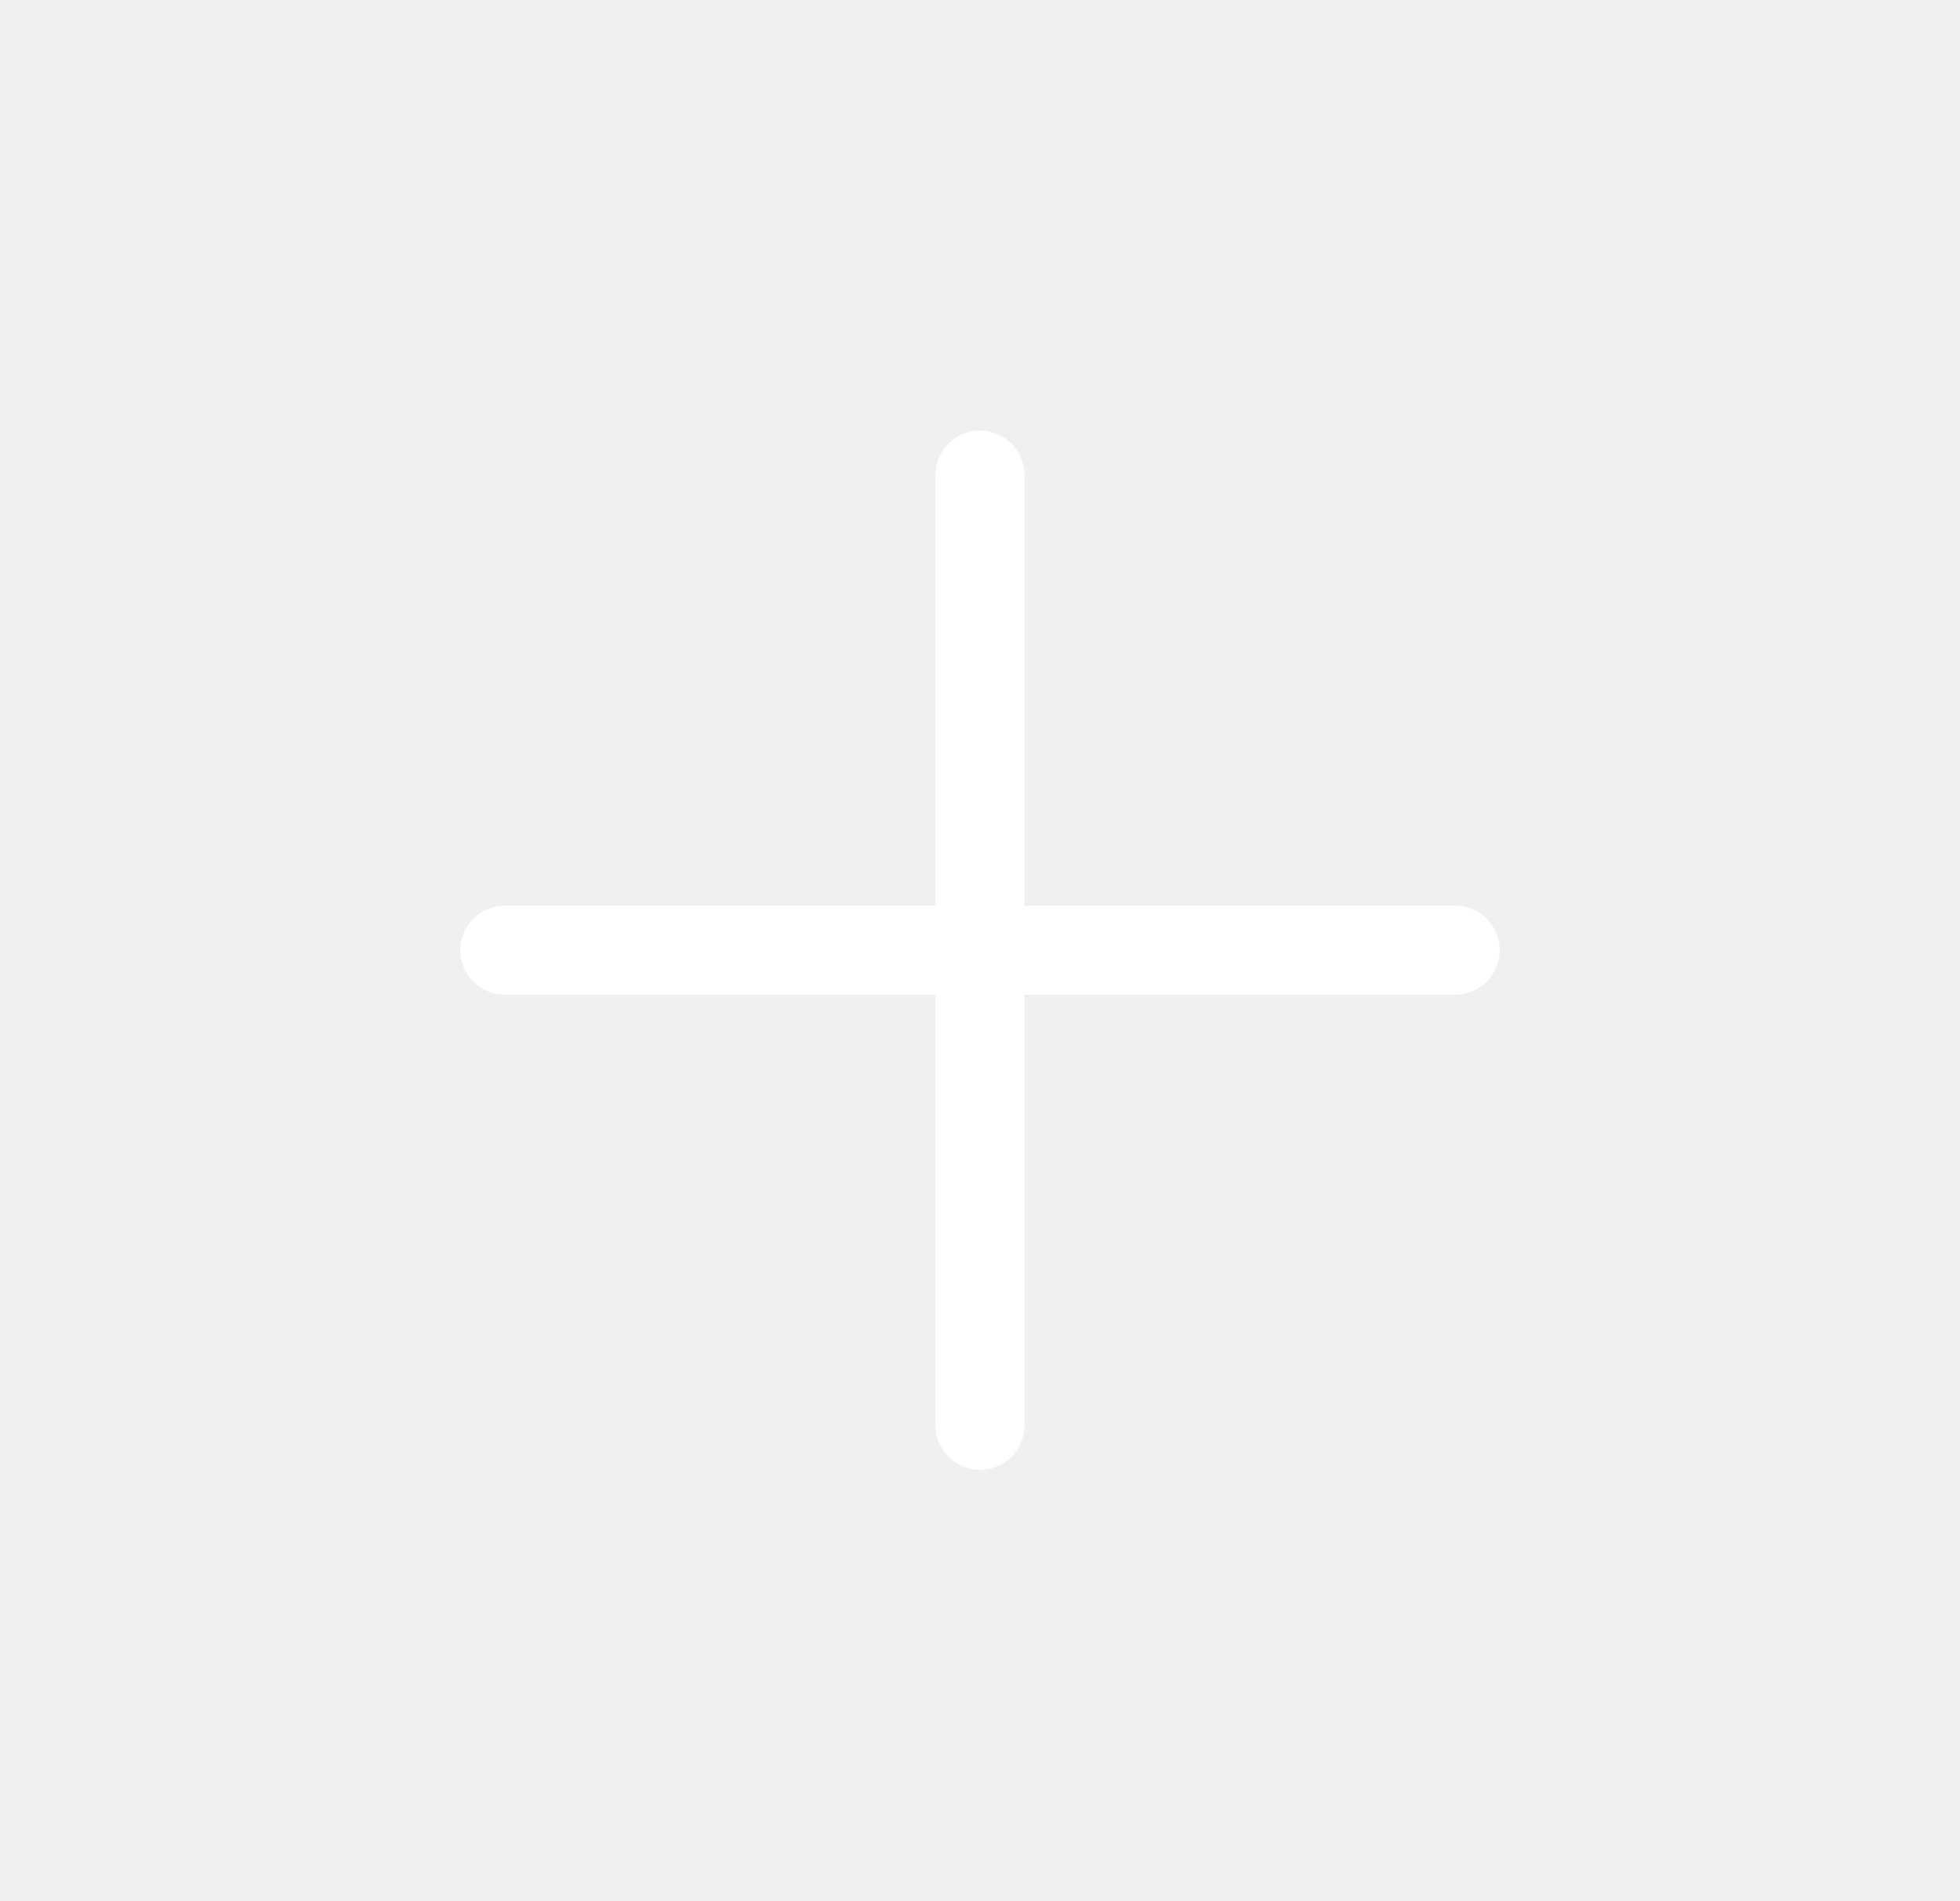
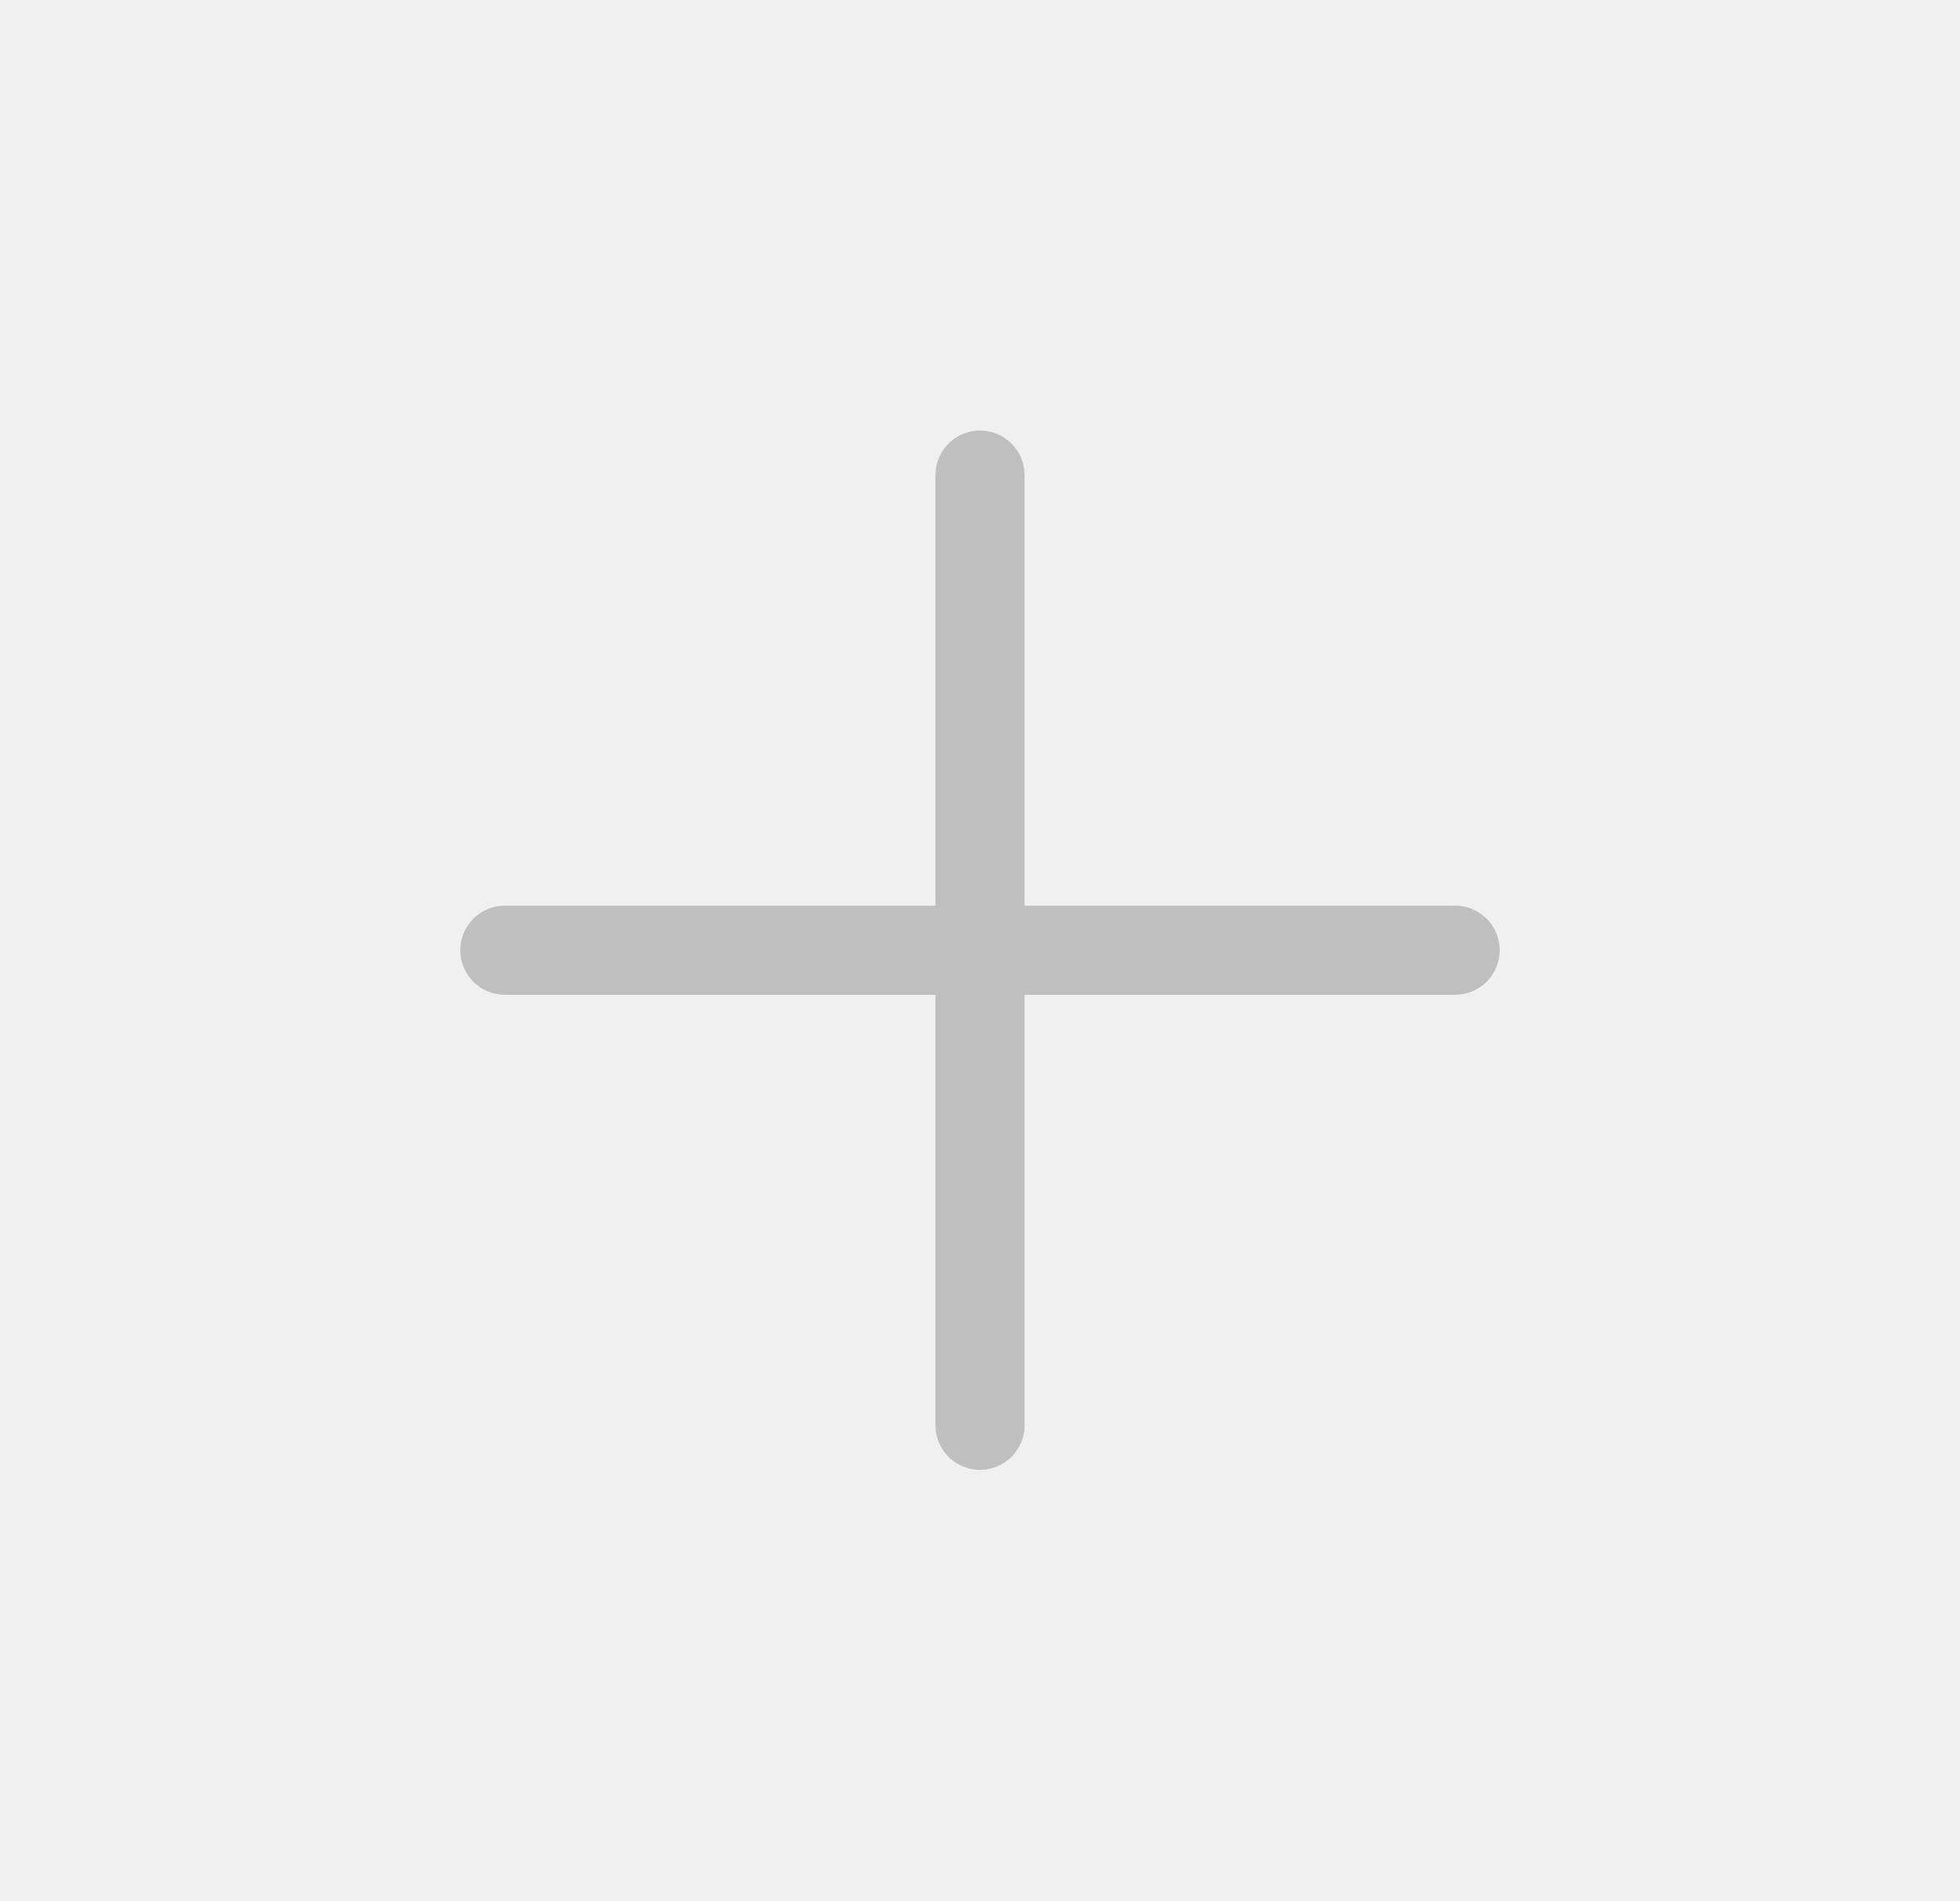
<svg xmlns="http://www.w3.org/2000/svg" width="33" height="32" viewBox="0 0 33 32" fill="none">
-   <path d="M8.5 16H24.5" stroke="white" stroke-width="1.5" stroke-linecap="round" stroke-linejoin="round" />
-   <path d="M16.5 24V8" stroke="white" stroke-width="1.5" stroke-linecap="round" stroke-linejoin="round" />
+   <path d="M8.5 16H24.5" stroke="#BFBFBF" stroke-width="1.5" stroke-linecap="round" stroke-linejoin="round" />
+   <path d="M16.5 24V8" stroke="#BFBFBF" stroke-width="1.5" stroke-linecap="round" stroke-linejoin="round" />
</svg>
